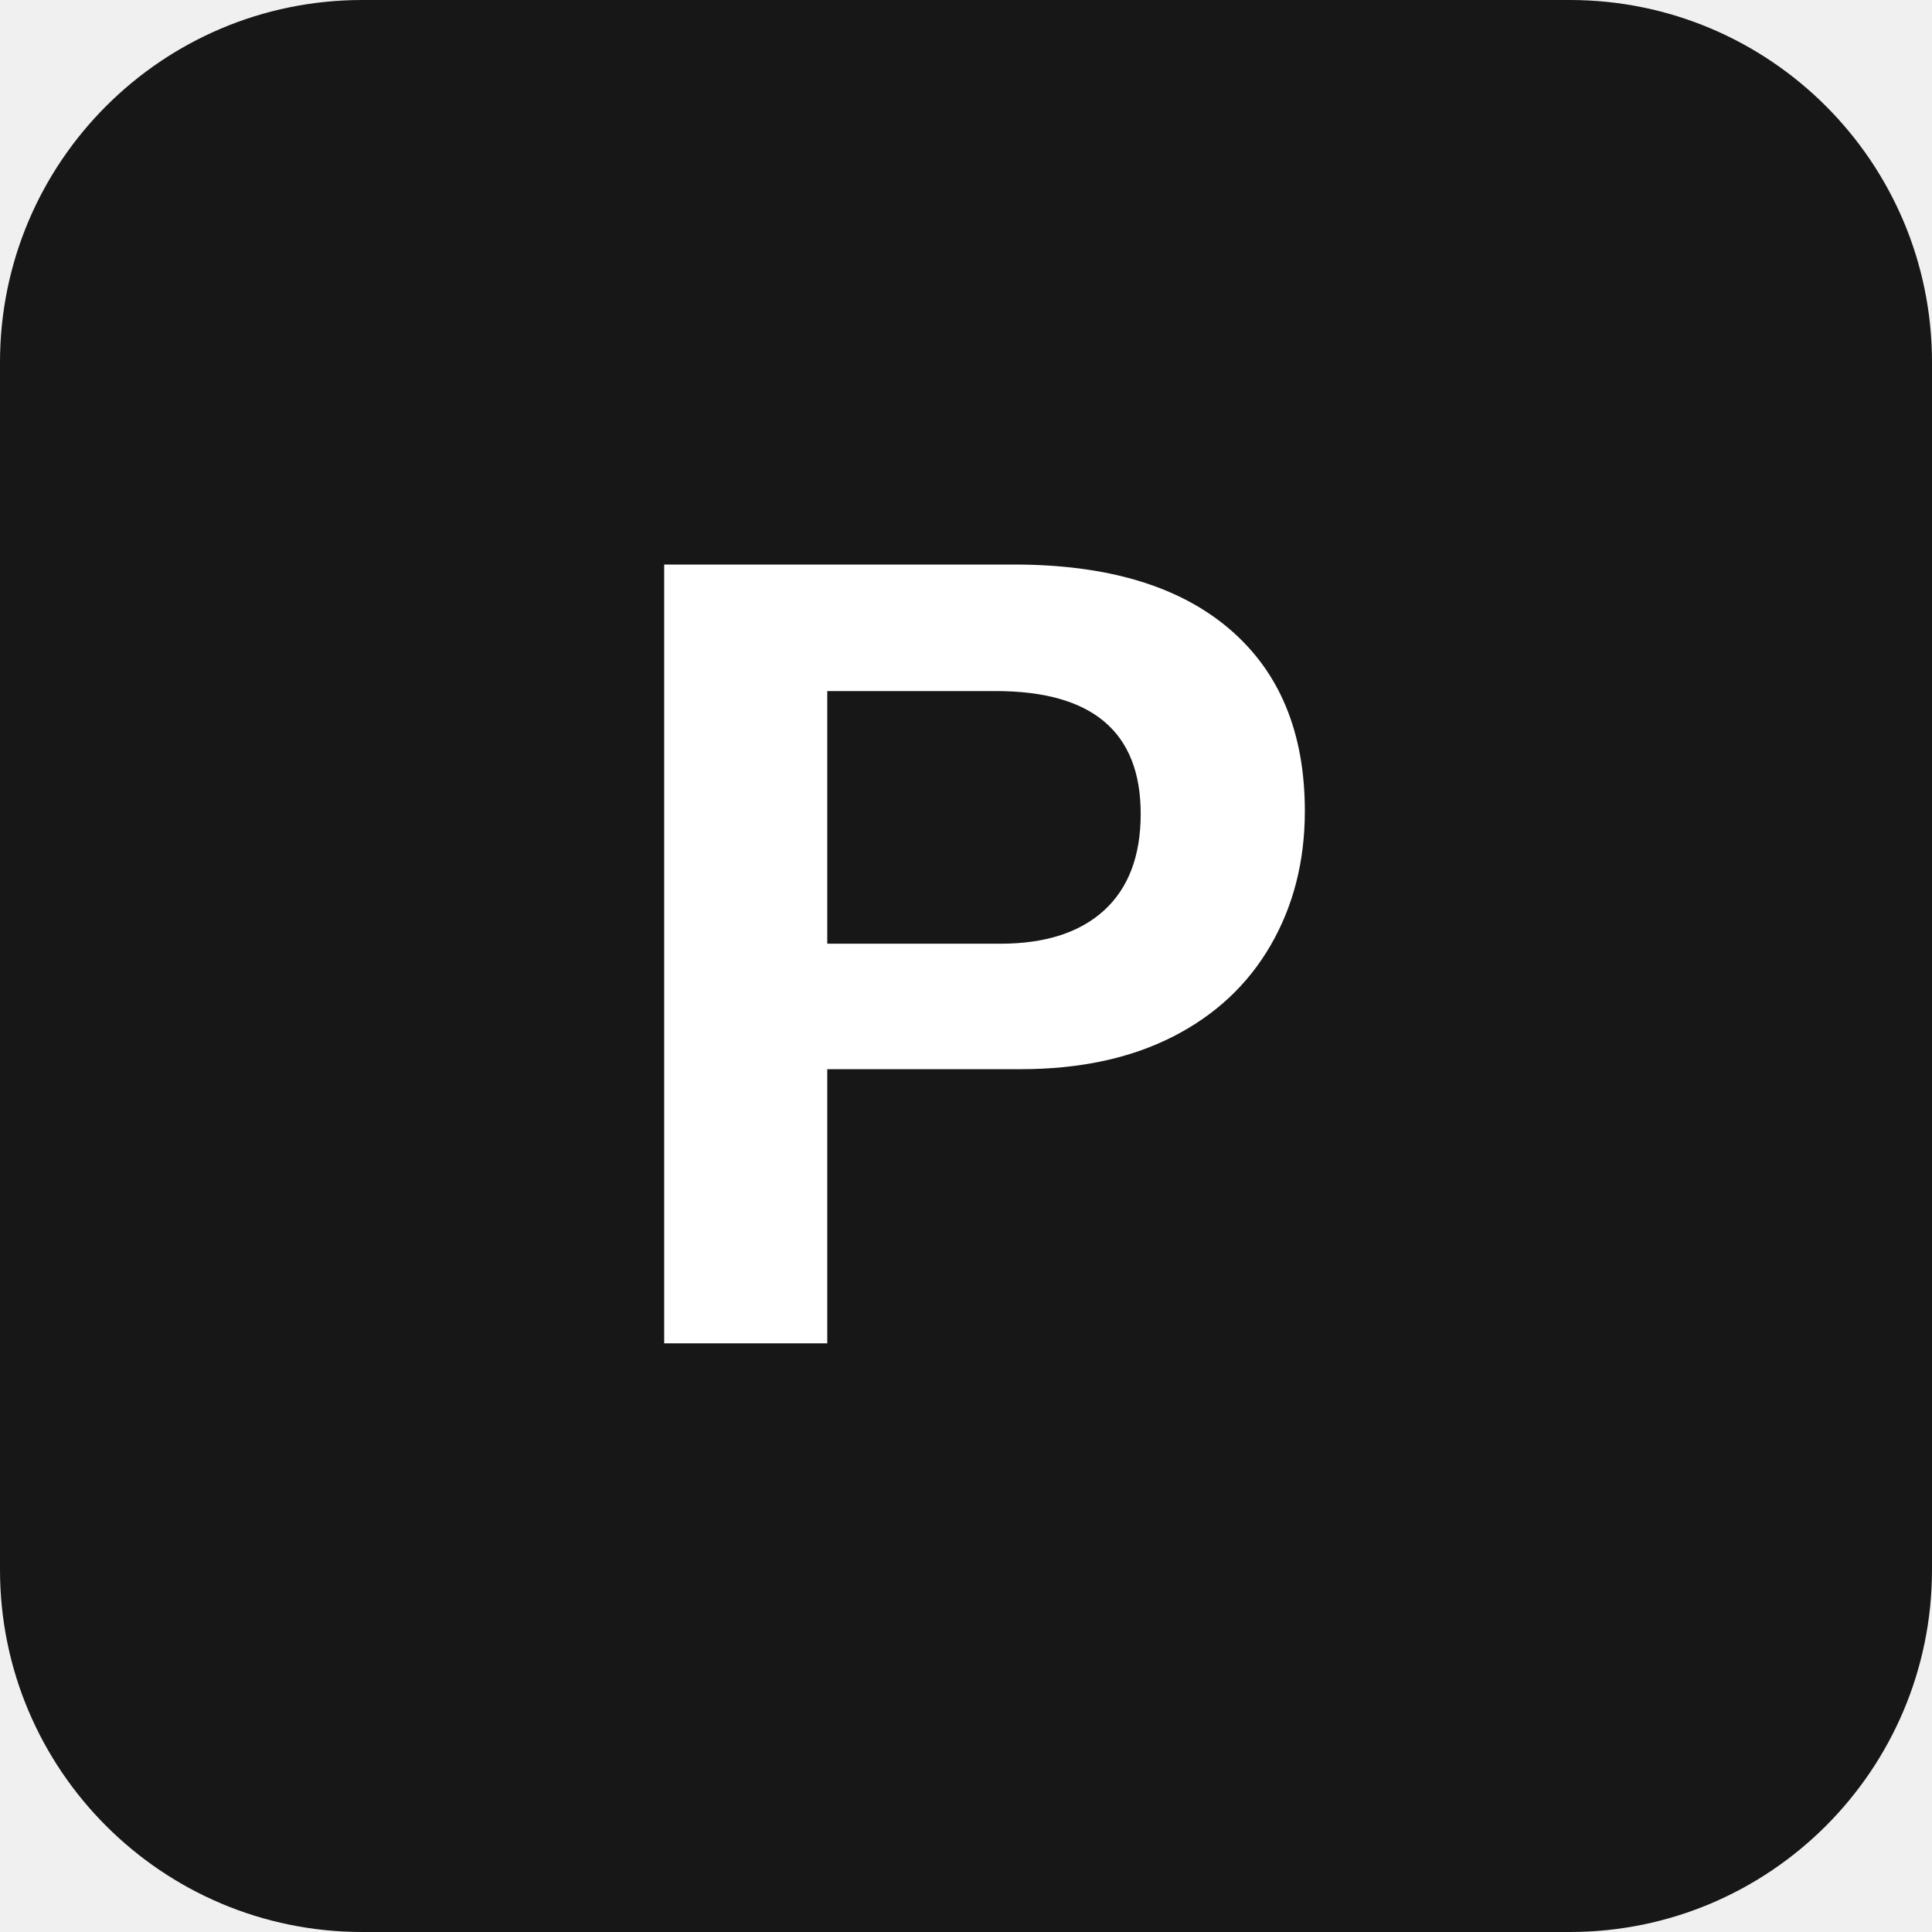
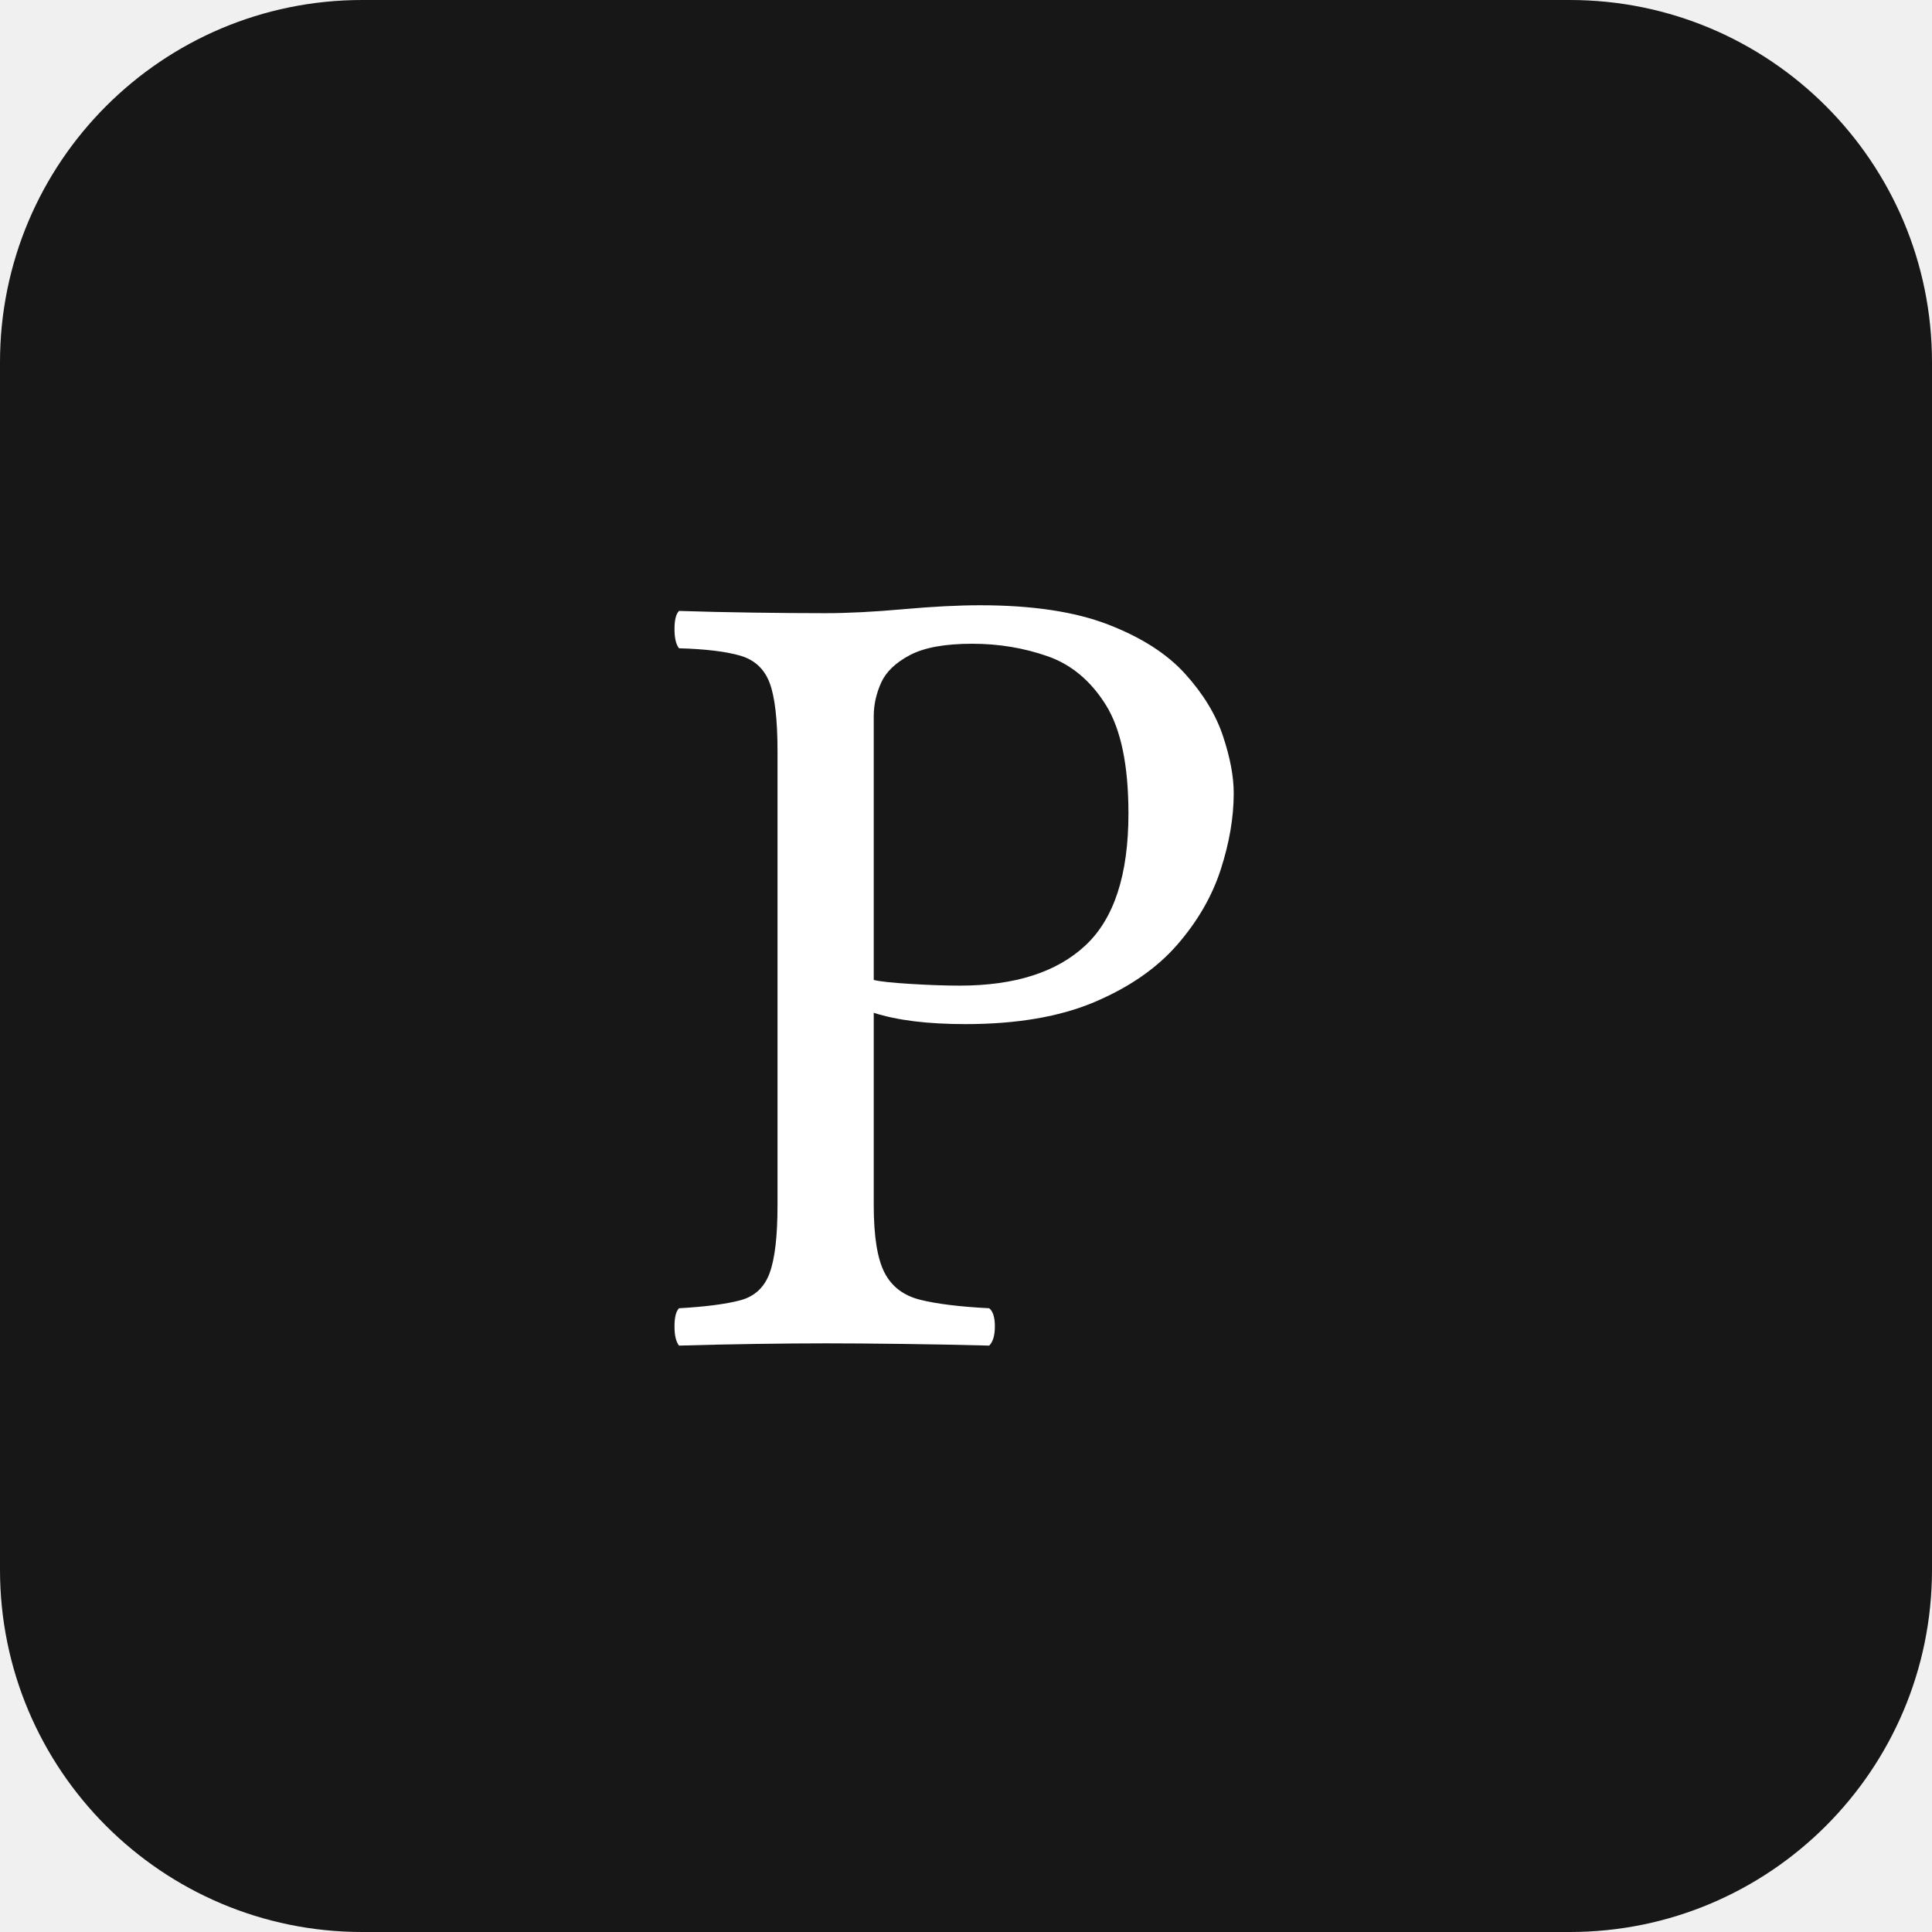
<svg xmlns="http://www.w3.org/2000/svg" viewBox="0 0 512 512">
  <rect width="512" height="512" rx="96" fill="#171717" />
-   <text x="256" y="356" font-family="Arial, Helvetica, sans-serif" font-size="300" font-weight="700" fill="#ffffff" text-anchor="middle">P</text>
+   <path transform="translate(174.850 356) scale(0.3 -0.3)" fill="#ffffff" d="M104 523Q104 565 97.0 583.5Q90 602 71.0 607.5Q52 613 17 614Q13 619 13.0 631.0Q13 643 17 647Q47 646 82.5 645.5Q118 645 146 645Q176 645 215.0 648.5Q254 652 283 652Q352 652 396.0 635.0Q440 618 464.0 591.5Q488 565 497.5 536.5Q507 508 507 486Q507 454 495.5 418.5Q484 383 457.0 352.0Q430 321 384.0 301.5Q338 282 270 282Q220 282 189 292V122Q189 81 198.5 62.5Q208 44 230.0 38.5Q252 33 291 31Q296 27 296.0 15.0Q296 3 291 -2Q254 -1 214.0 -0.5Q174 0 147 0Q120 0 85.5 -0.5Q51 -1 17 -2Q13 3 13.0 15.0Q13 27 17 31Q52 33 71.0 38.0Q90 43 97.0 62.0Q104 81 104 122ZM189 554V321Q197 319 221.5 317.5Q246 316 265 316Q338 316 376.0 351.5Q414 387 414 468Q414 532 394.0 564.0Q374 596 342.5 607.0Q311 618 276 618Q240 618 221.0 608.0Q202 598 195.5 583.5Q189 569 189 554Z" />
</svg>
